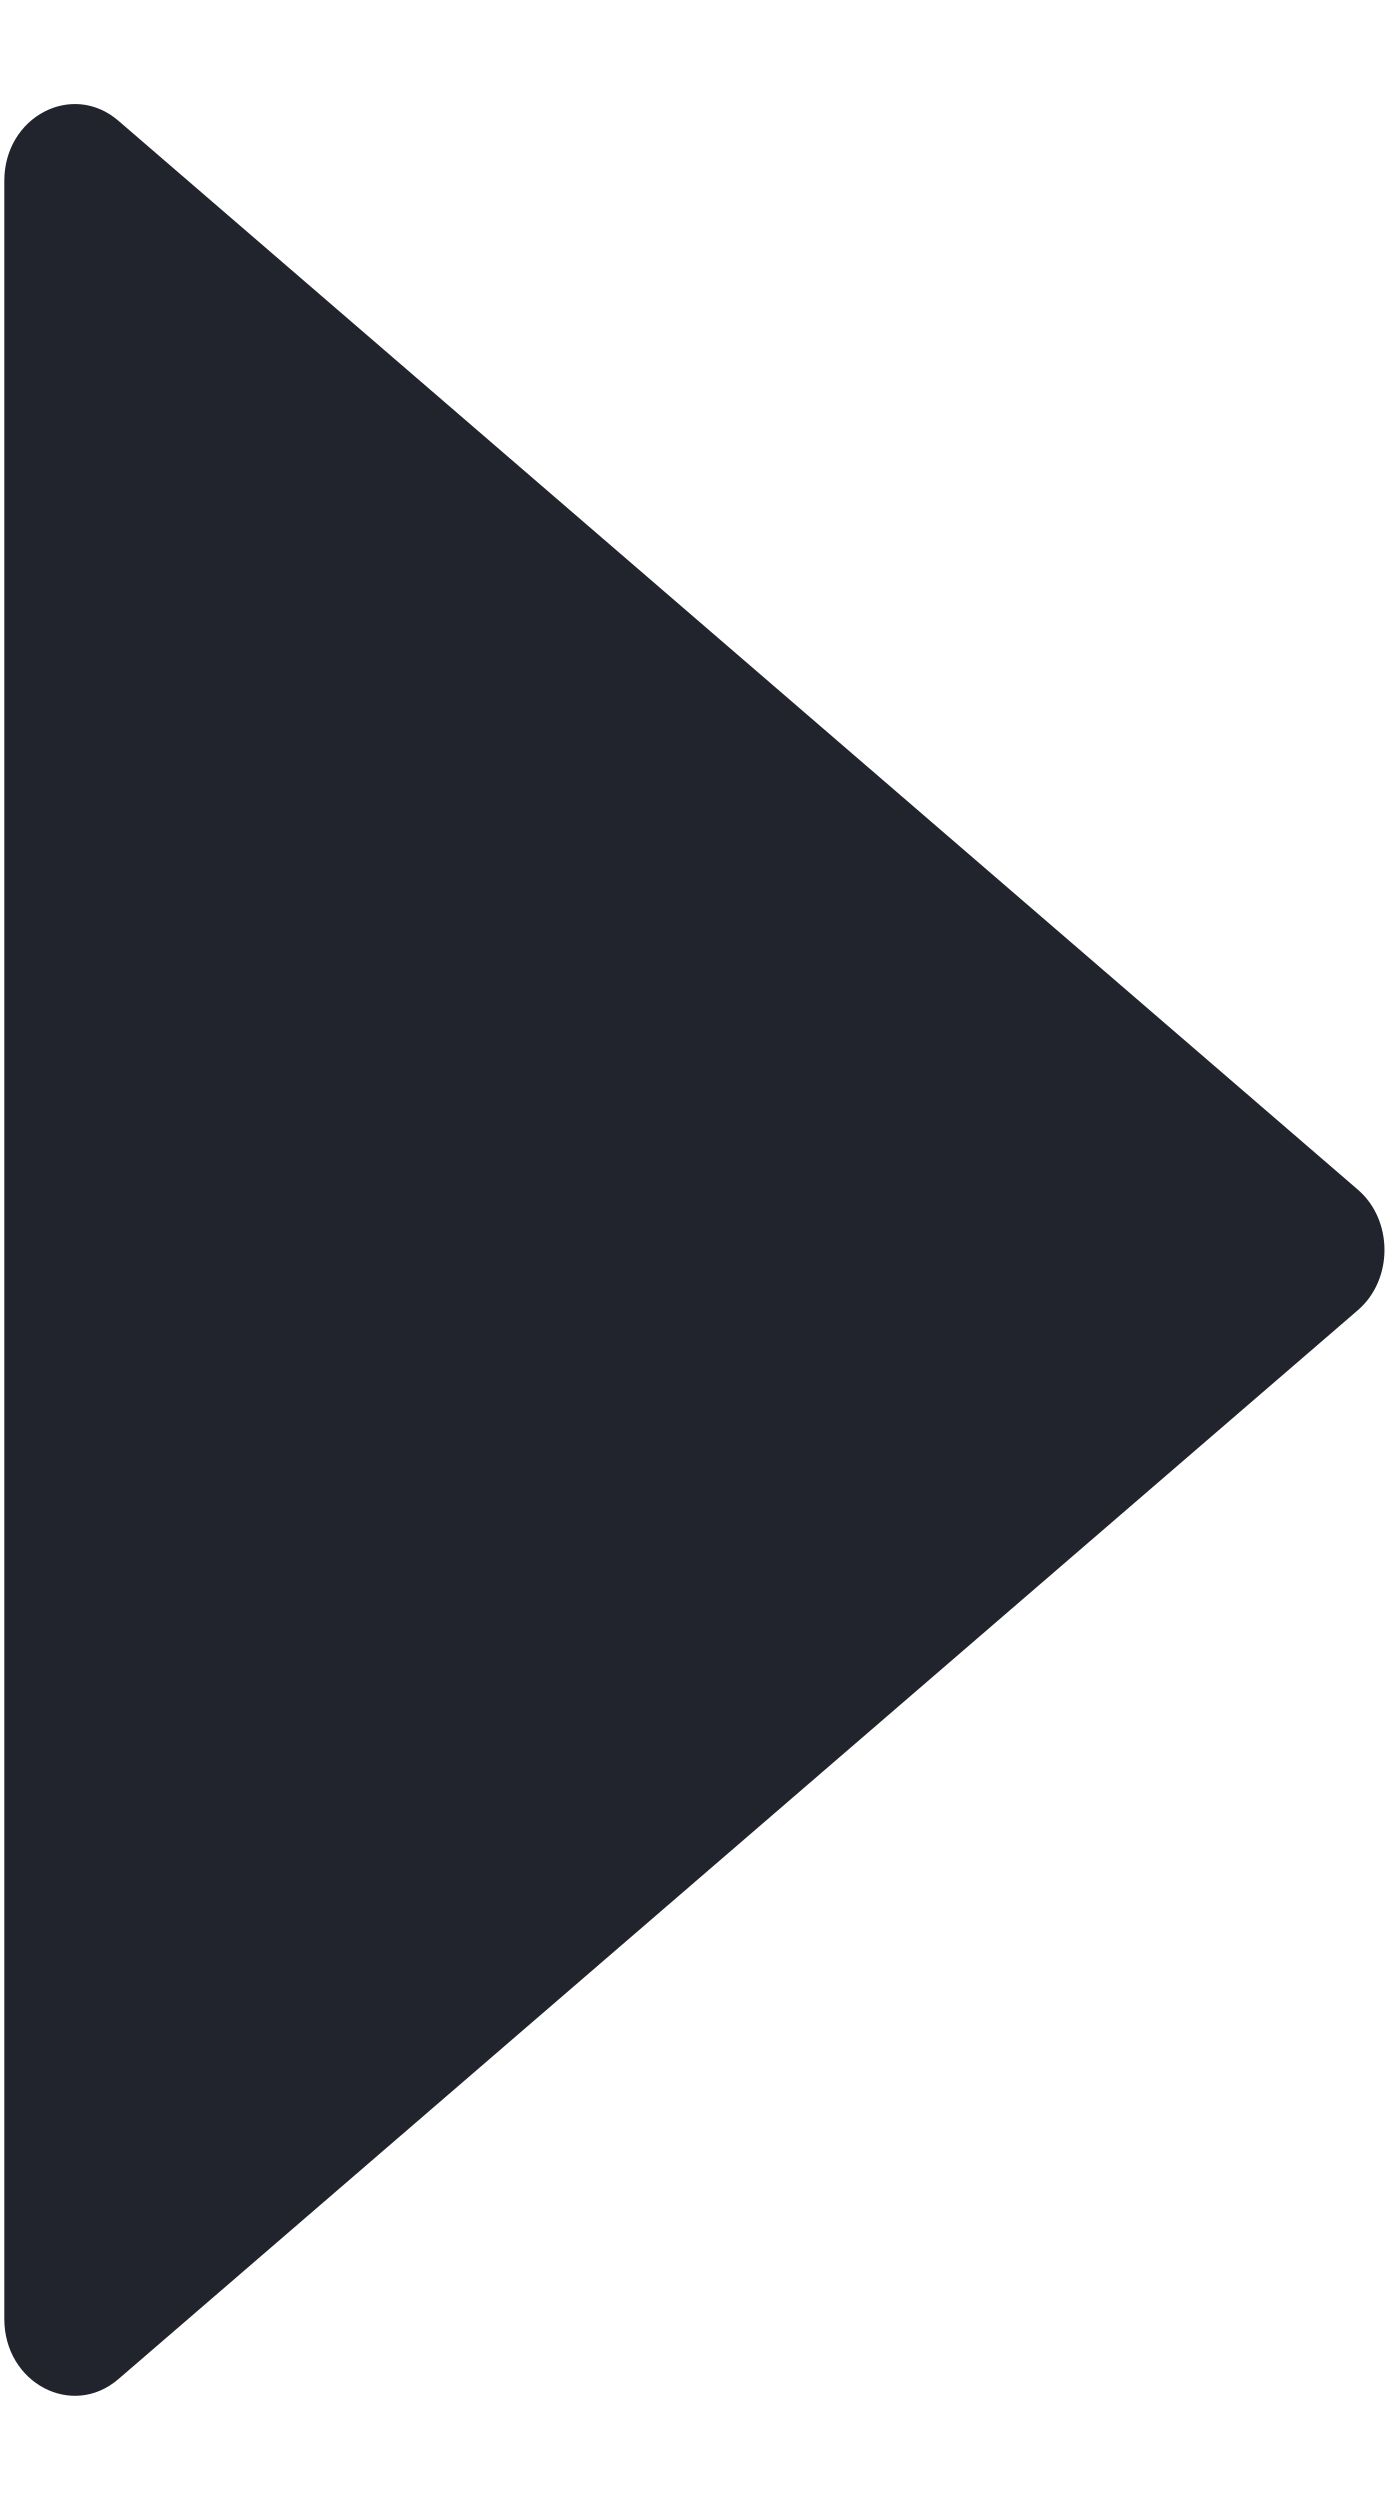
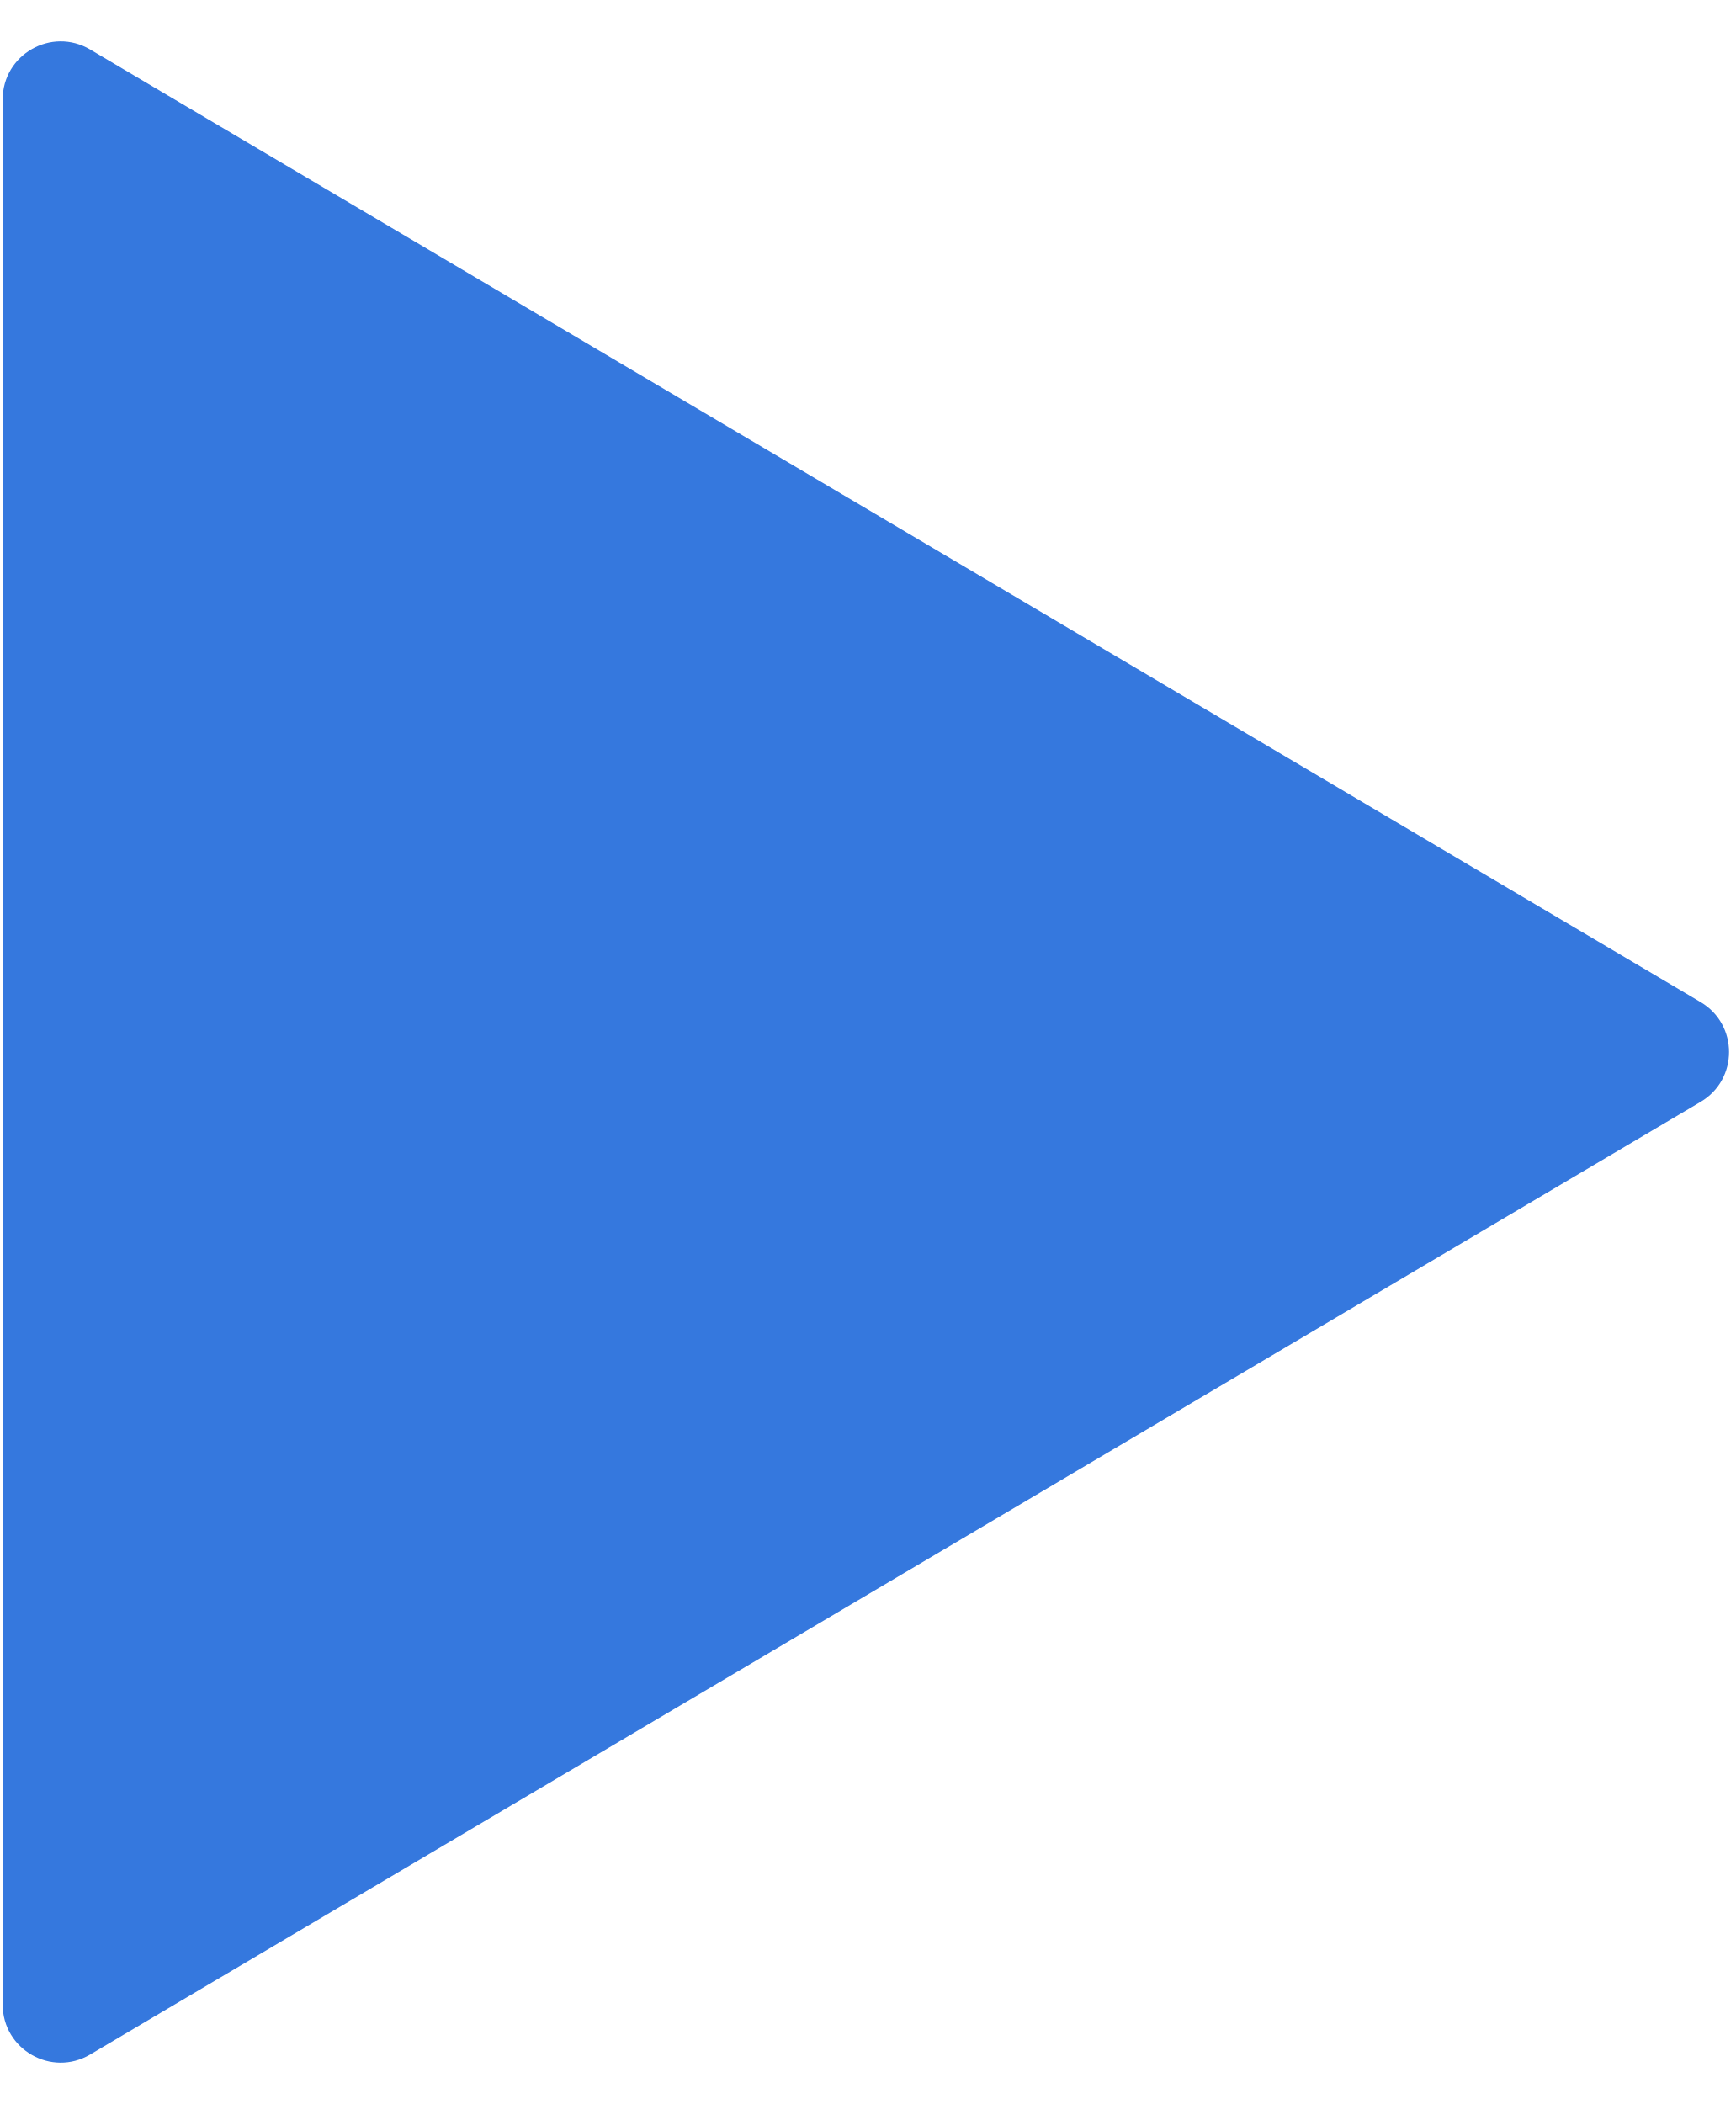
- <svg xmlns="http://www.w3.org/2000/svg" width="10" height="18" viewBox="0 0 10 18" fill="none">
-   <path d="M9.777 8.566L0.852 0.869C0.519 0.583 0.031 0.841 0.031 1.302V16.696C0.031 17.158 0.519 17.416 0.852 17.13L9.777 9.433C10.032 9.213 10.032 8.786 9.777 8.566Z" fill="#21242C" />
+ <svg xmlns="http://www.w3.org/2000/svg" viewBox="0 0 33 40" fill="none">
+   <path d="M32.335 20.948C33.056 20.522 33.056 19.478 32.335 19.051L1.714 0.941C0.979 0.507 0.051 1.036 0.051 1.89V38.11C0.051 38.964 0.979 39.493 1.714 39.059L32.335 20.948Z" fill="#3578DE" />
</svg>
